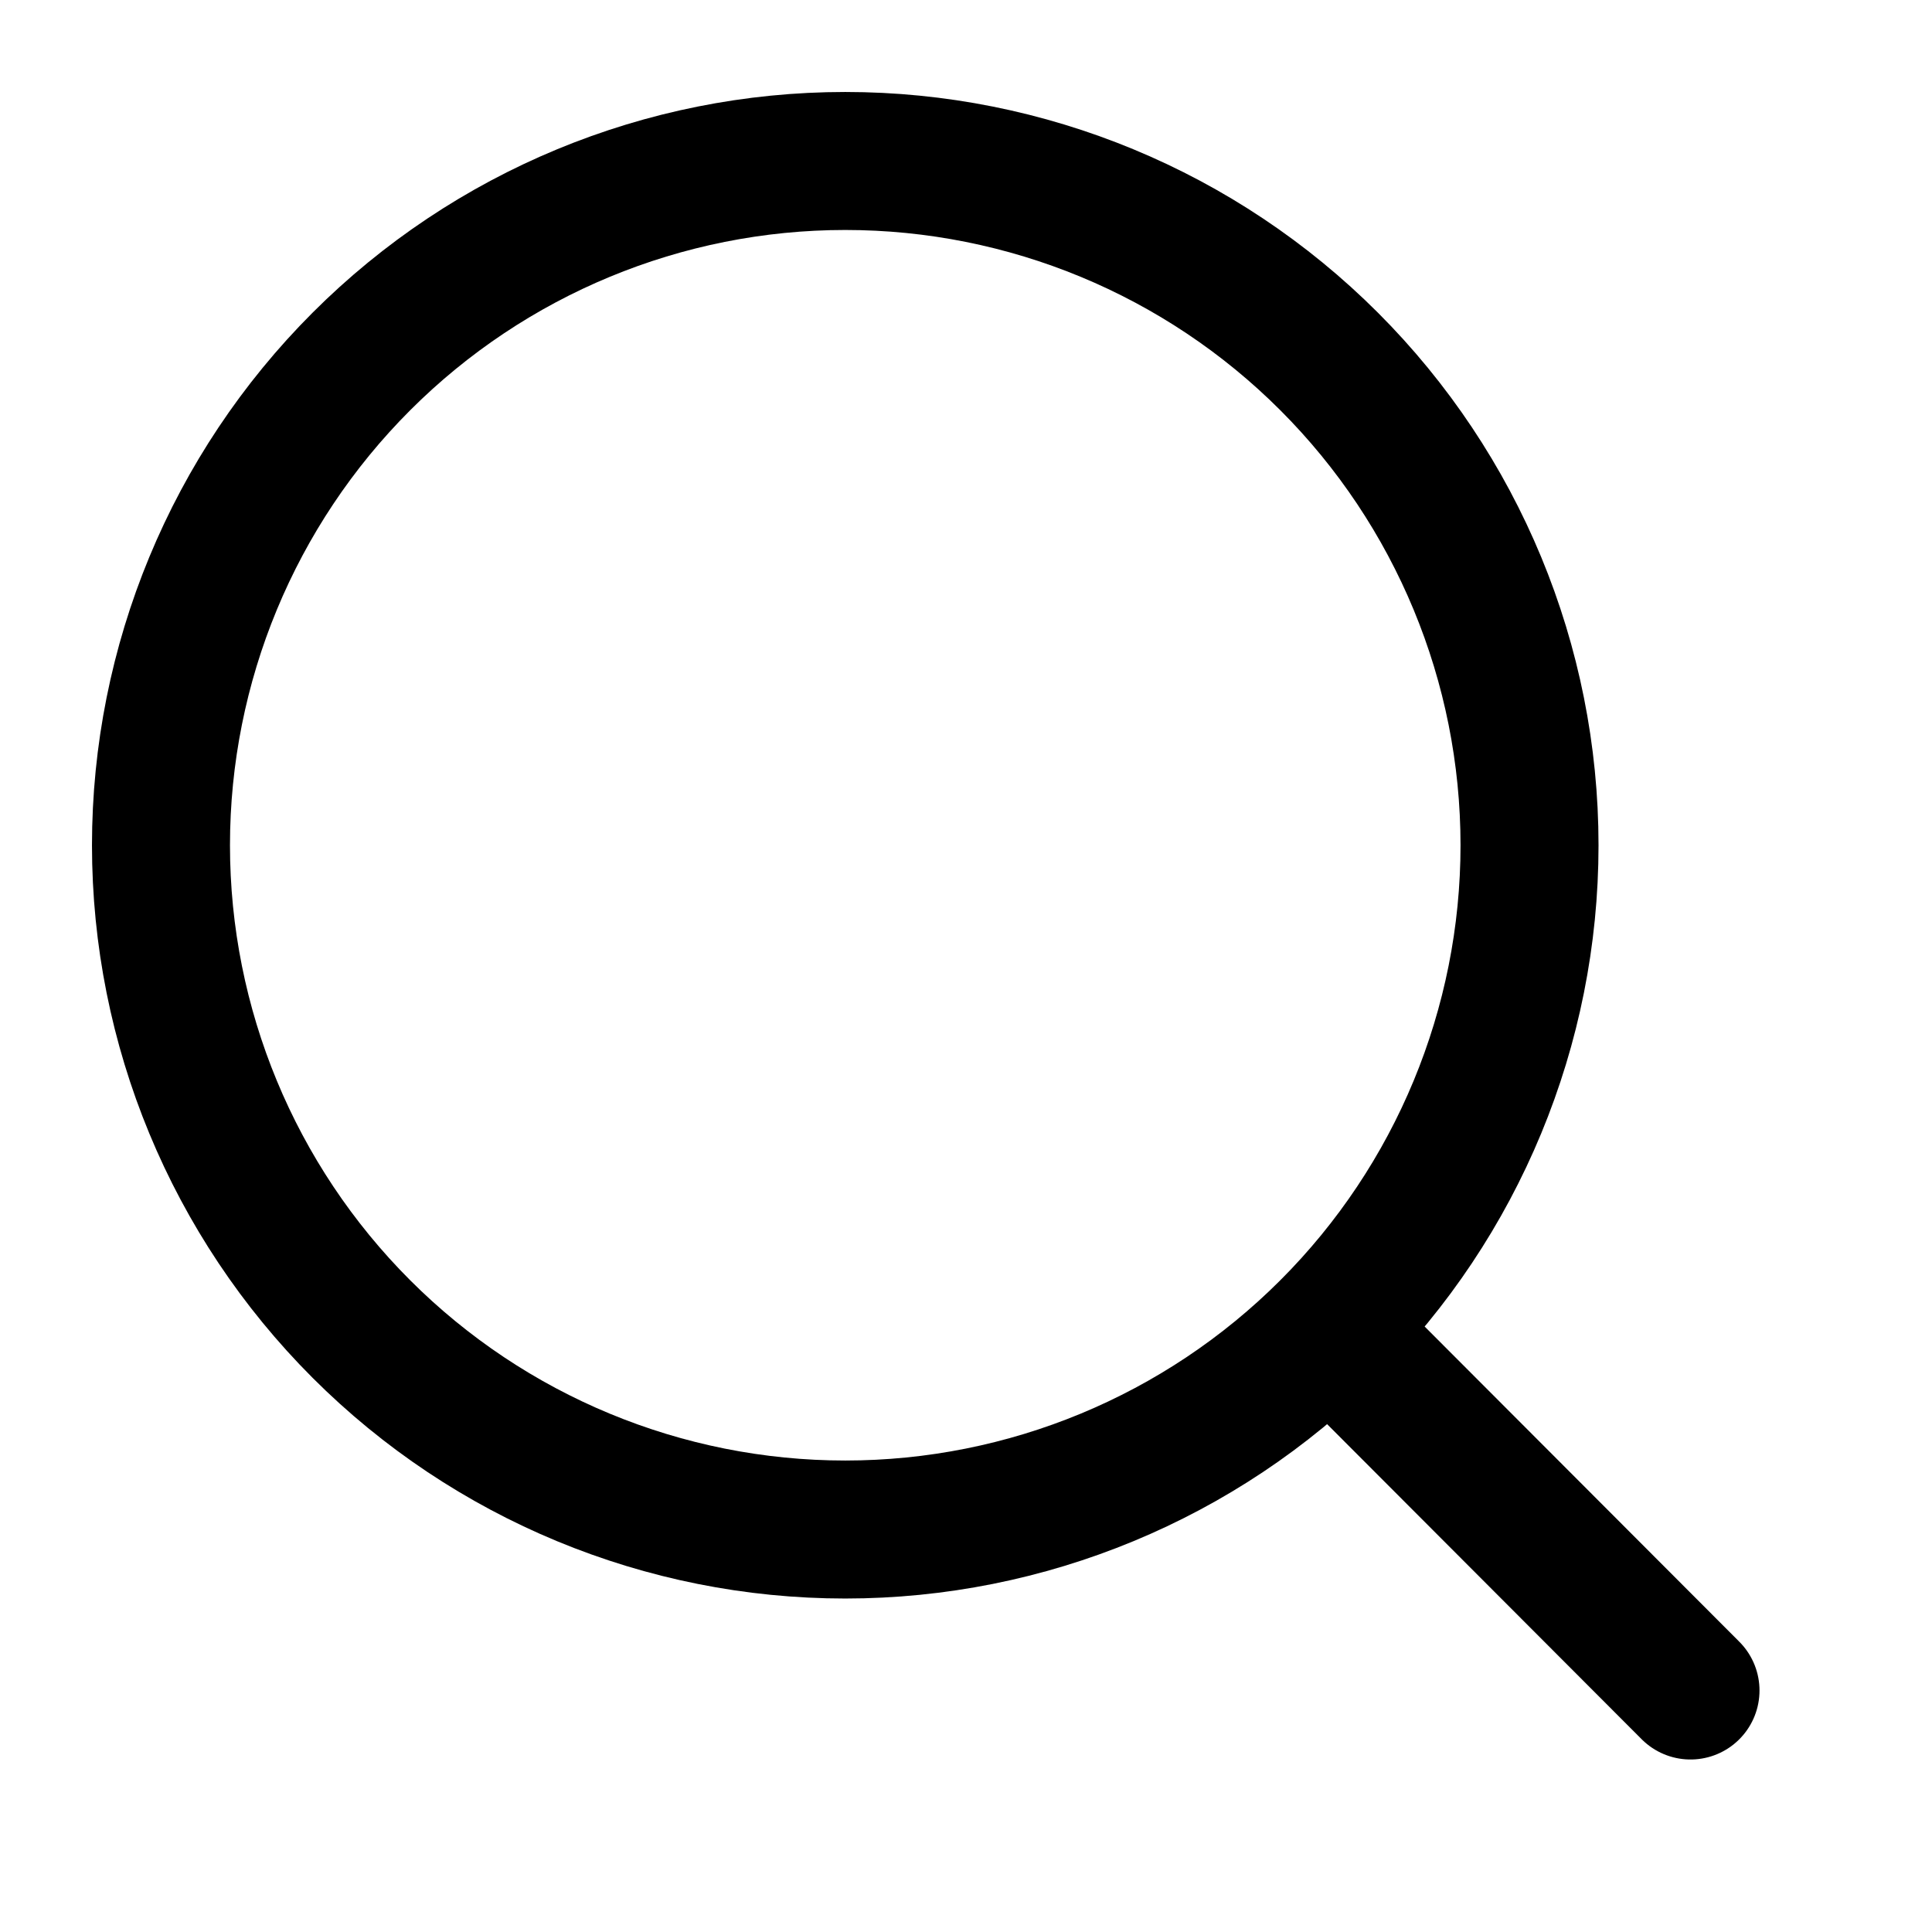
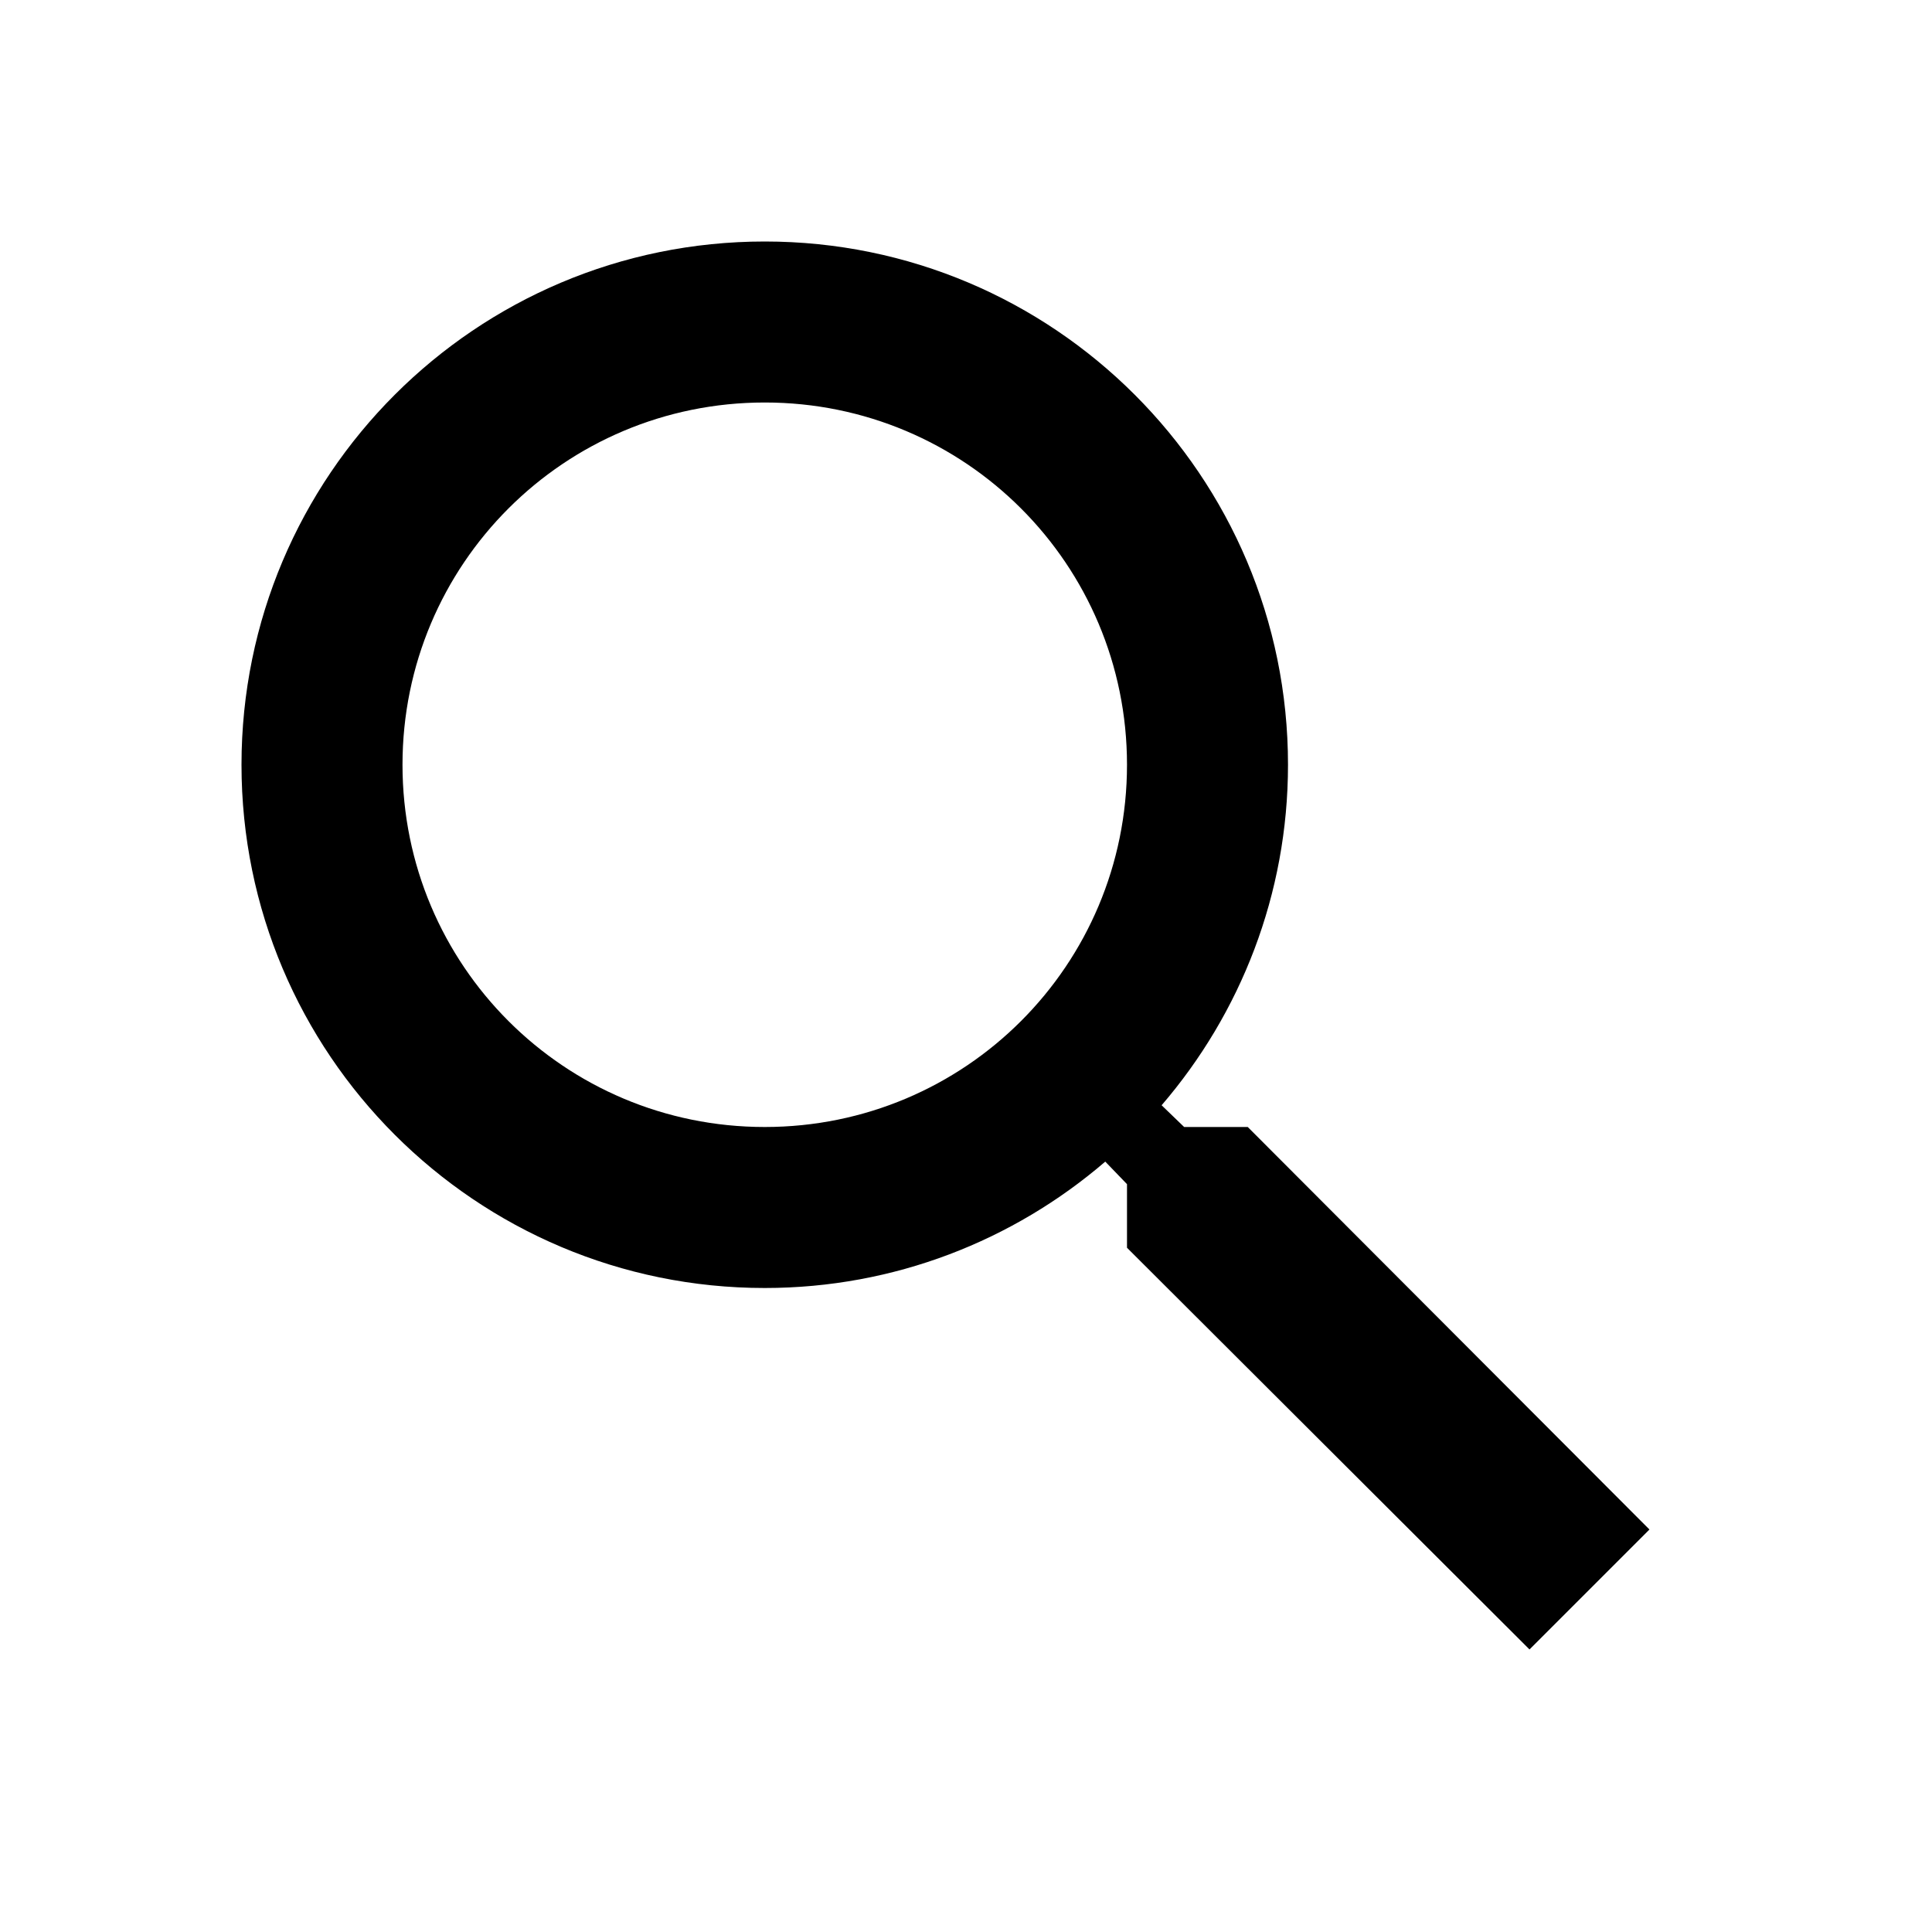
- <svg xmlns="http://www.w3.org/2000/svg" width="28" height="28" viewBox="0 0 28 28" fill="none">
-   <g id="akar-icons:search">
-     <path id="Vector" d="M24.5 24.5L19.266 19.257M22.167 12.25C22.167 14.88 21.122 17.402 19.262 19.262C17.402 21.122 14.88 22.167 12.25 22.167C9.62 22.167 7.098 21.122 5.238 19.262C3.378 17.402 2.333 14.88 2.333 12.25C2.333 9.62 3.378 7.098 5.238 5.238C7.098 3.378 9.62 2.333 12.25 2.333C14.88 2.333 17.402 3.378 19.262 5.238C21.122 7.098 22.167 9.62 22.167 12.25V12.25Z" stroke="black" stroke-width="2" stroke-linecap="round" />
-   </g>
+ <svg xmlns="http://www.w3.org/2000/svg" height="24px" viewBox="0 0 24 24" width="24px" fill="#000000">
+   <path d="M0 0h24v24H0V0z" fill="none" />
+   <path d="M15.5 14h-.79l-.28-.27C15.41 12.59 16 11.11 16 9.5 16 5.91 13.09 3 9.5 3S3 5.91 3 9.5 5.91 16 9.5 16c1.61 0 3.09-.59 4.23-1.57l.27.28v.79l5 4.99L20.49 19l-4.99-5zm-6 0C7.01 14 5 11.99 5 9.5S7.01 5 9.5 5 14 7.01 14 9.5 11.99 14 9.5 14z" />
</svg>
